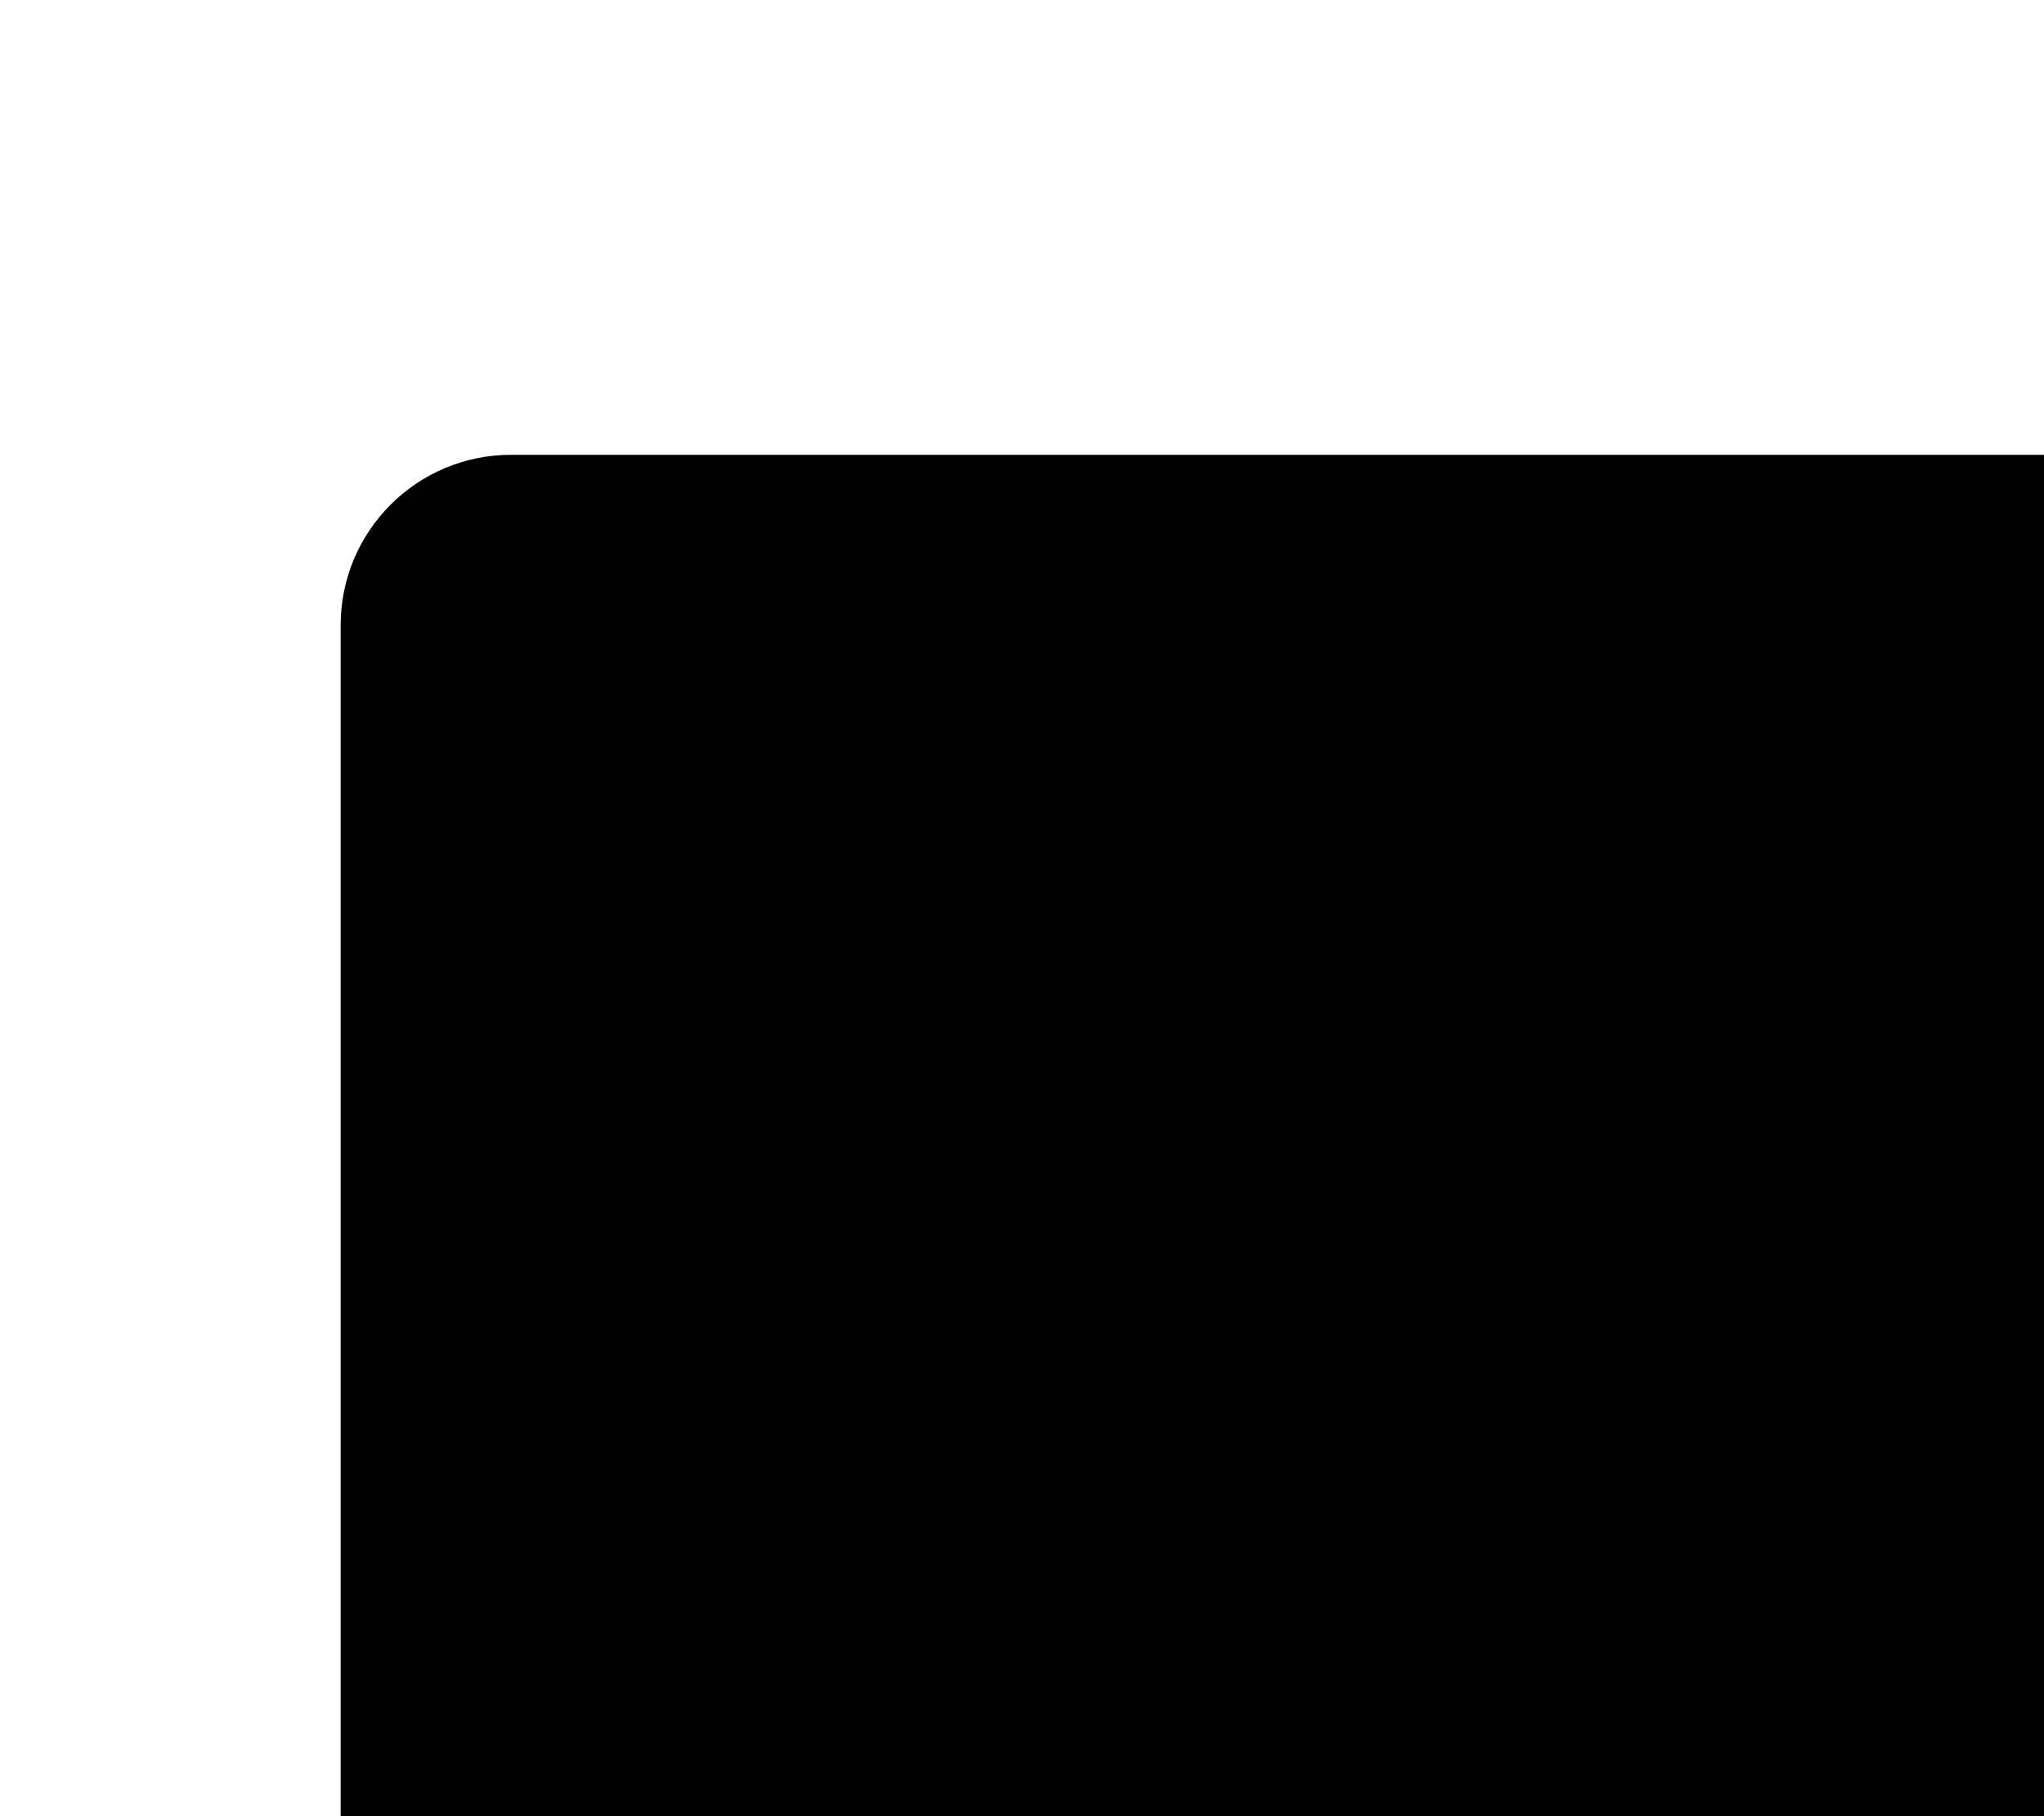
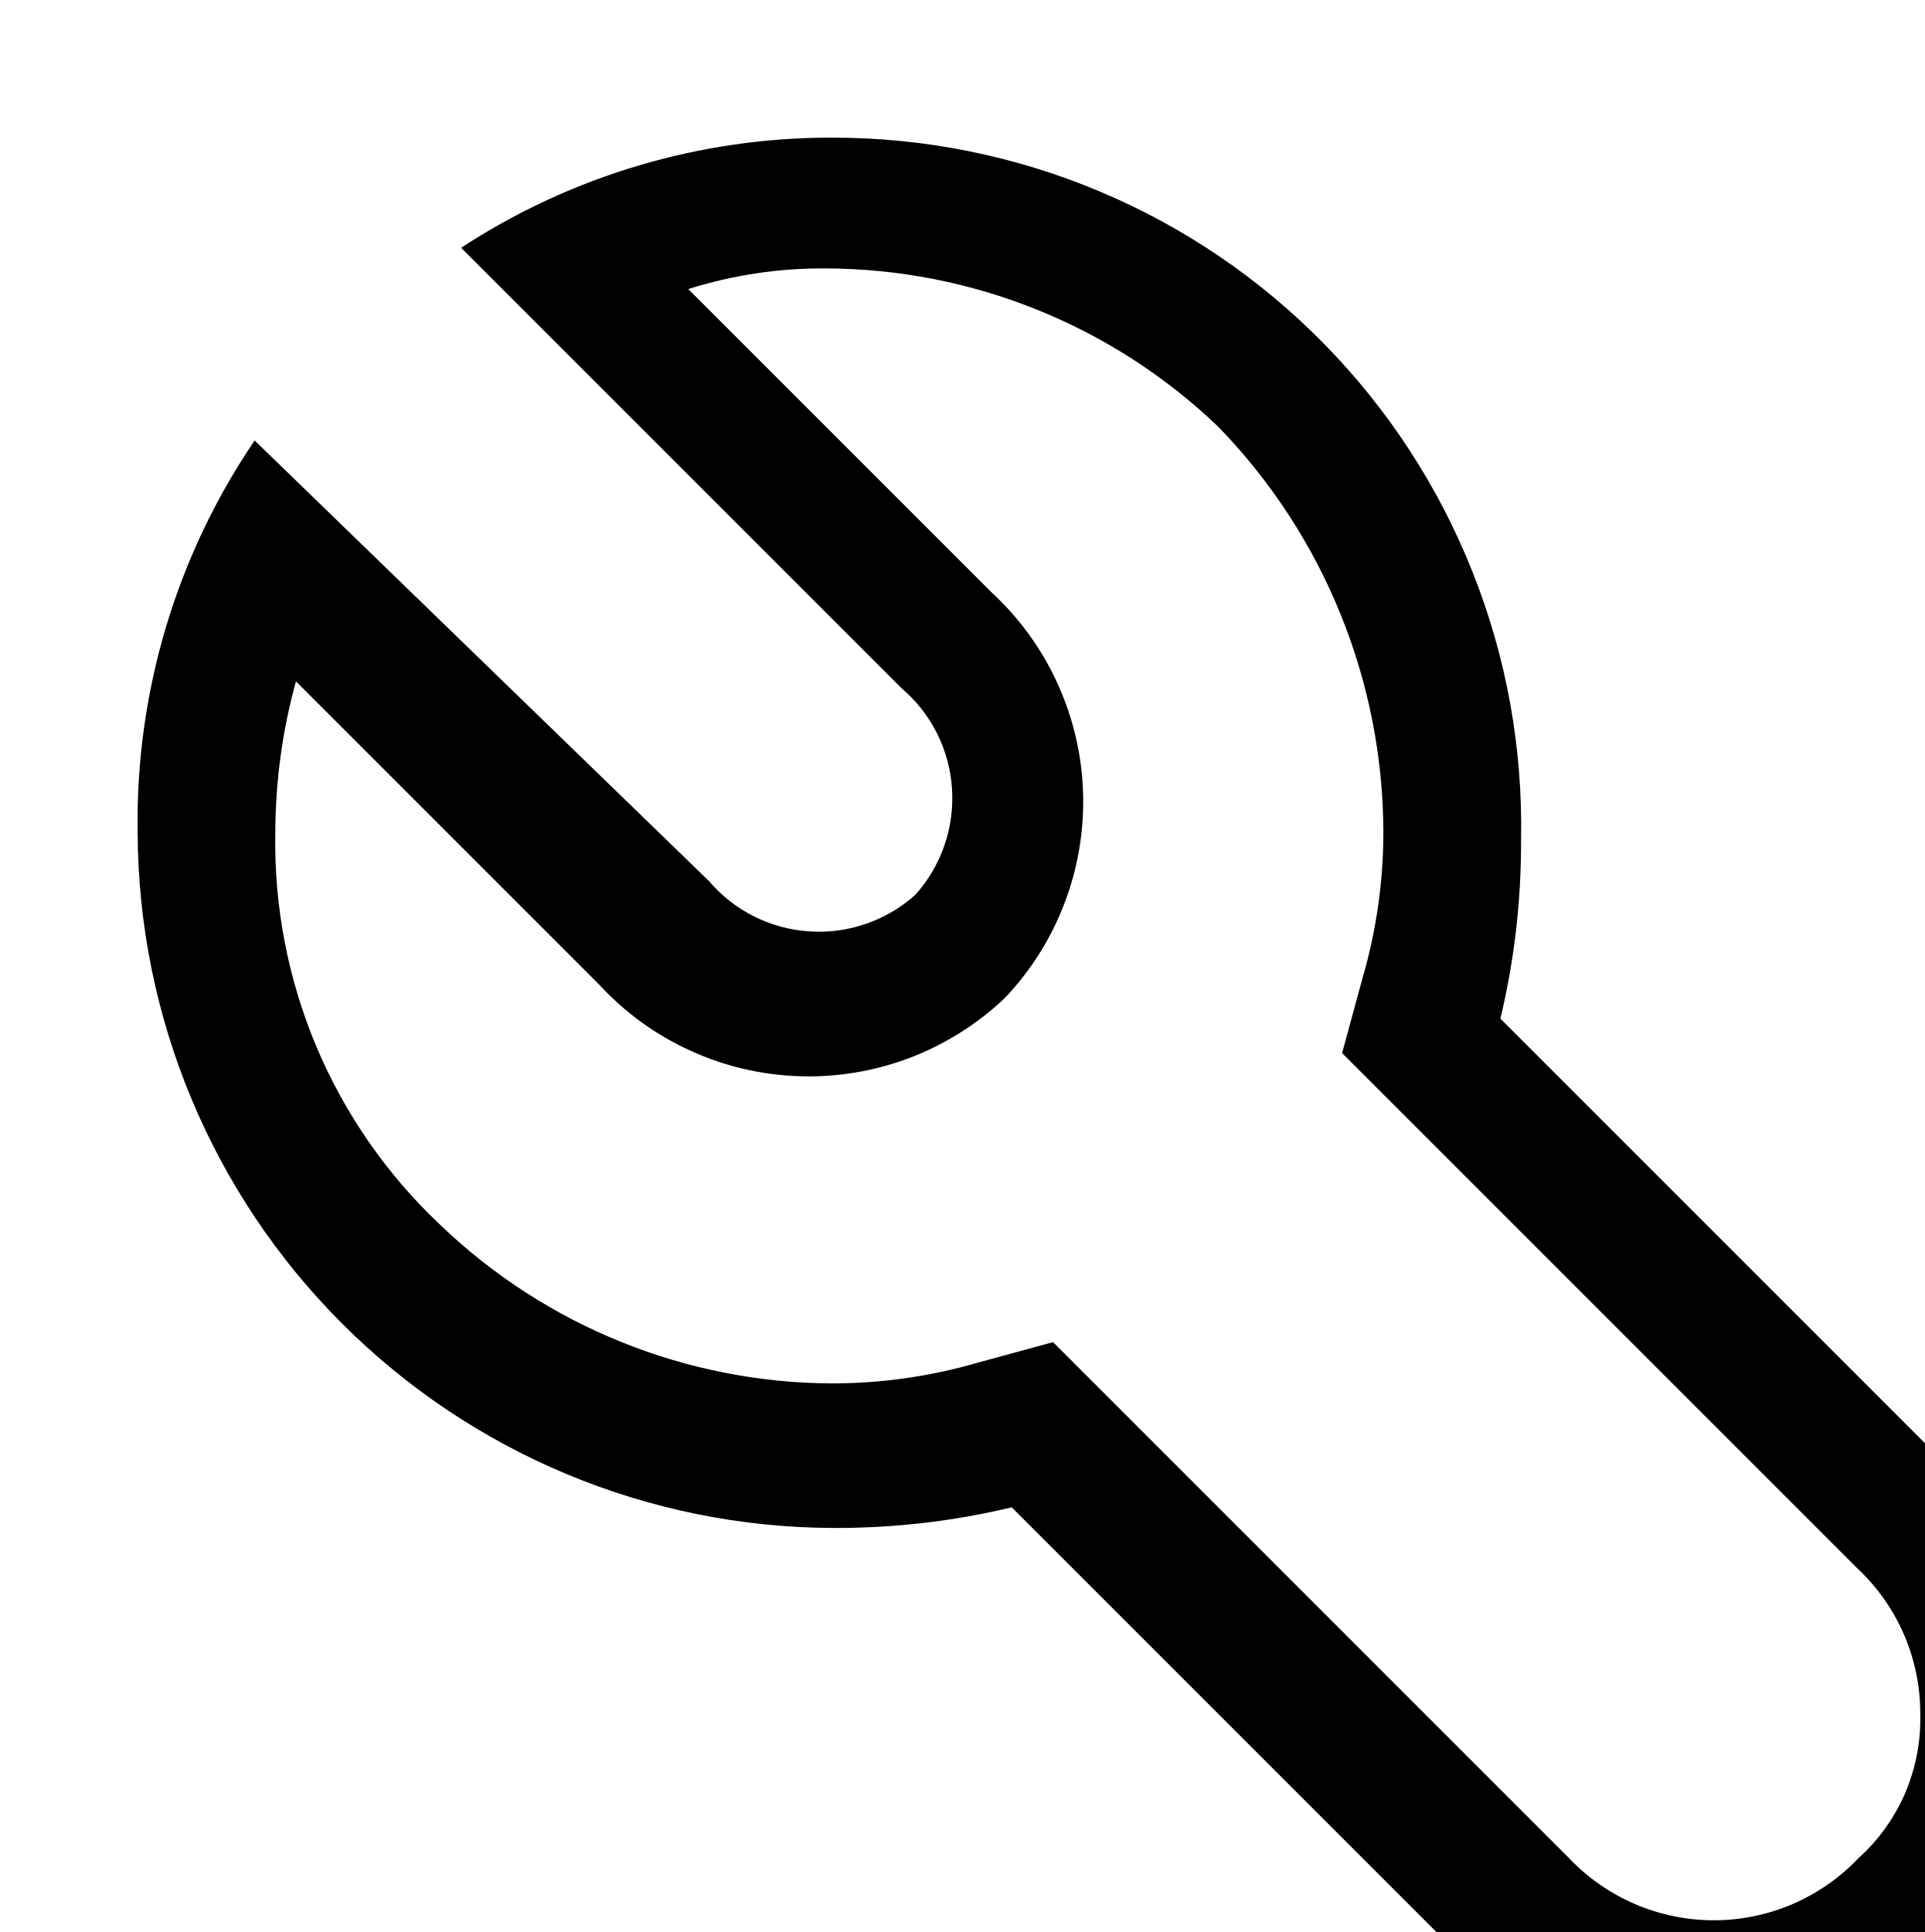
<svg xmlns="http://www.w3.org/2000/svg">
-   <path d="M10 13.33H3a1 1 0 01-1-1V3.67a1 1 0 011-1h10a1 1 0 011 1v5.66" />
-   <path d="M8.67 10.67a2.67 2.67 0 100-5.34 2.67 2.67 0 000 5.34zM14 13.33L10.67 10" />
+   <path d="M6.05 1C5.091 0.997 4.152 1.275 3.35 1.8L6.55 5C6.657 5.091 6.744 5.202 6.807 5.327C6.87 5.453 6.907 5.589 6.916 5.729C6.925 5.869 6.907 6.009 6.861 6.141C6.815 6.274 6.744 6.396 6.65 6.5C6.546 6.594 6.424 6.665 6.291 6.711C6.159 6.757 6.019 6.776 5.879 6.766C5.739 6.757 5.603 6.72 5.477 6.657C5.352 6.594 5.241 6.507 5.15 6.4L1.85 3.2C1.279 4.04 0.983 5.035 1 6.05C1.005 7.388 1.539 8.669 2.485 9.615C3.431 10.561 4.712 11.095 6.05 11.1C6.488 11.102 6.924 11.052 7.35 10.95L10.7 14.3C11.171 14.771 11.809 15.035 12.475 15.035C13.141 15.035 13.779 14.771 14.25 14.3C14.721 13.829 14.985 13.191 14.985 12.525C14.985 11.859 14.721 11.221 14.25 10.75L10.9 7.4C11.002 6.974 11.052 6.538 11.05 6.1C11.063 5.435 10.944 4.774 10.698 4.156C10.453 3.538 10.087 2.975 9.621 2.5C9.156 2.025 8.6 1.647 7.987 1.39C7.374 1.132 6.715 1 6.05 1ZM10.05 6.05C10.049 6.405 9.999 6.759 9.9 7.1L9.75 7.65L10.15 8.05L13.5 11.4C13.643 11.535 13.756 11.698 13.834 11.879C13.911 12.059 13.951 12.254 13.95 12.45C13.956 12.647 13.918 12.843 13.841 13.025C13.763 13.206 13.647 13.368 13.5 13.5C13.365 13.642 13.202 13.755 13.021 13.833C12.841 13.91 12.646 13.95 12.45 13.95C12.254 13.95 12.059 13.91 11.879 13.833C11.698 13.755 11.535 13.642 11.4 13.5L8.05 10.15L7.65 9.75L7.1 9.9C6.759 9.999 6.405 10.049 6.05 10.05C4.988 10.047 3.967 9.635 3.2 8.9C2.812 8.535 2.505 8.093 2.298 7.602C2.092 7.111 1.99 6.583 2 6.05C2.001 5.678 2.051 5.308 2.15 4.95L4.35 7.15C4.536 7.352 4.76 7.516 5.01 7.63C5.259 7.745 5.529 7.809 5.804 7.818C6.079 7.828 6.352 7.782 6.609 7.685C6.866 7.587 7.101 7.439 7.3 7.25C7.489 7.051 7.637 6.816 7.734 6.559C7.832 6.302 7.877 6.029 7.868 5.754C7.859 5.479 7.795 5.21 7.68 4.96C7.566 4.71 7.402 4.486 7.2 4.3L5 2.1C5.323 1.998 5.661 1.947 6 1.95C7.062 1.953 8.083 2.365 8.85 3.1C9.618 3.89 10.048 4.948 10.05 6.05Z" />
</svg>
